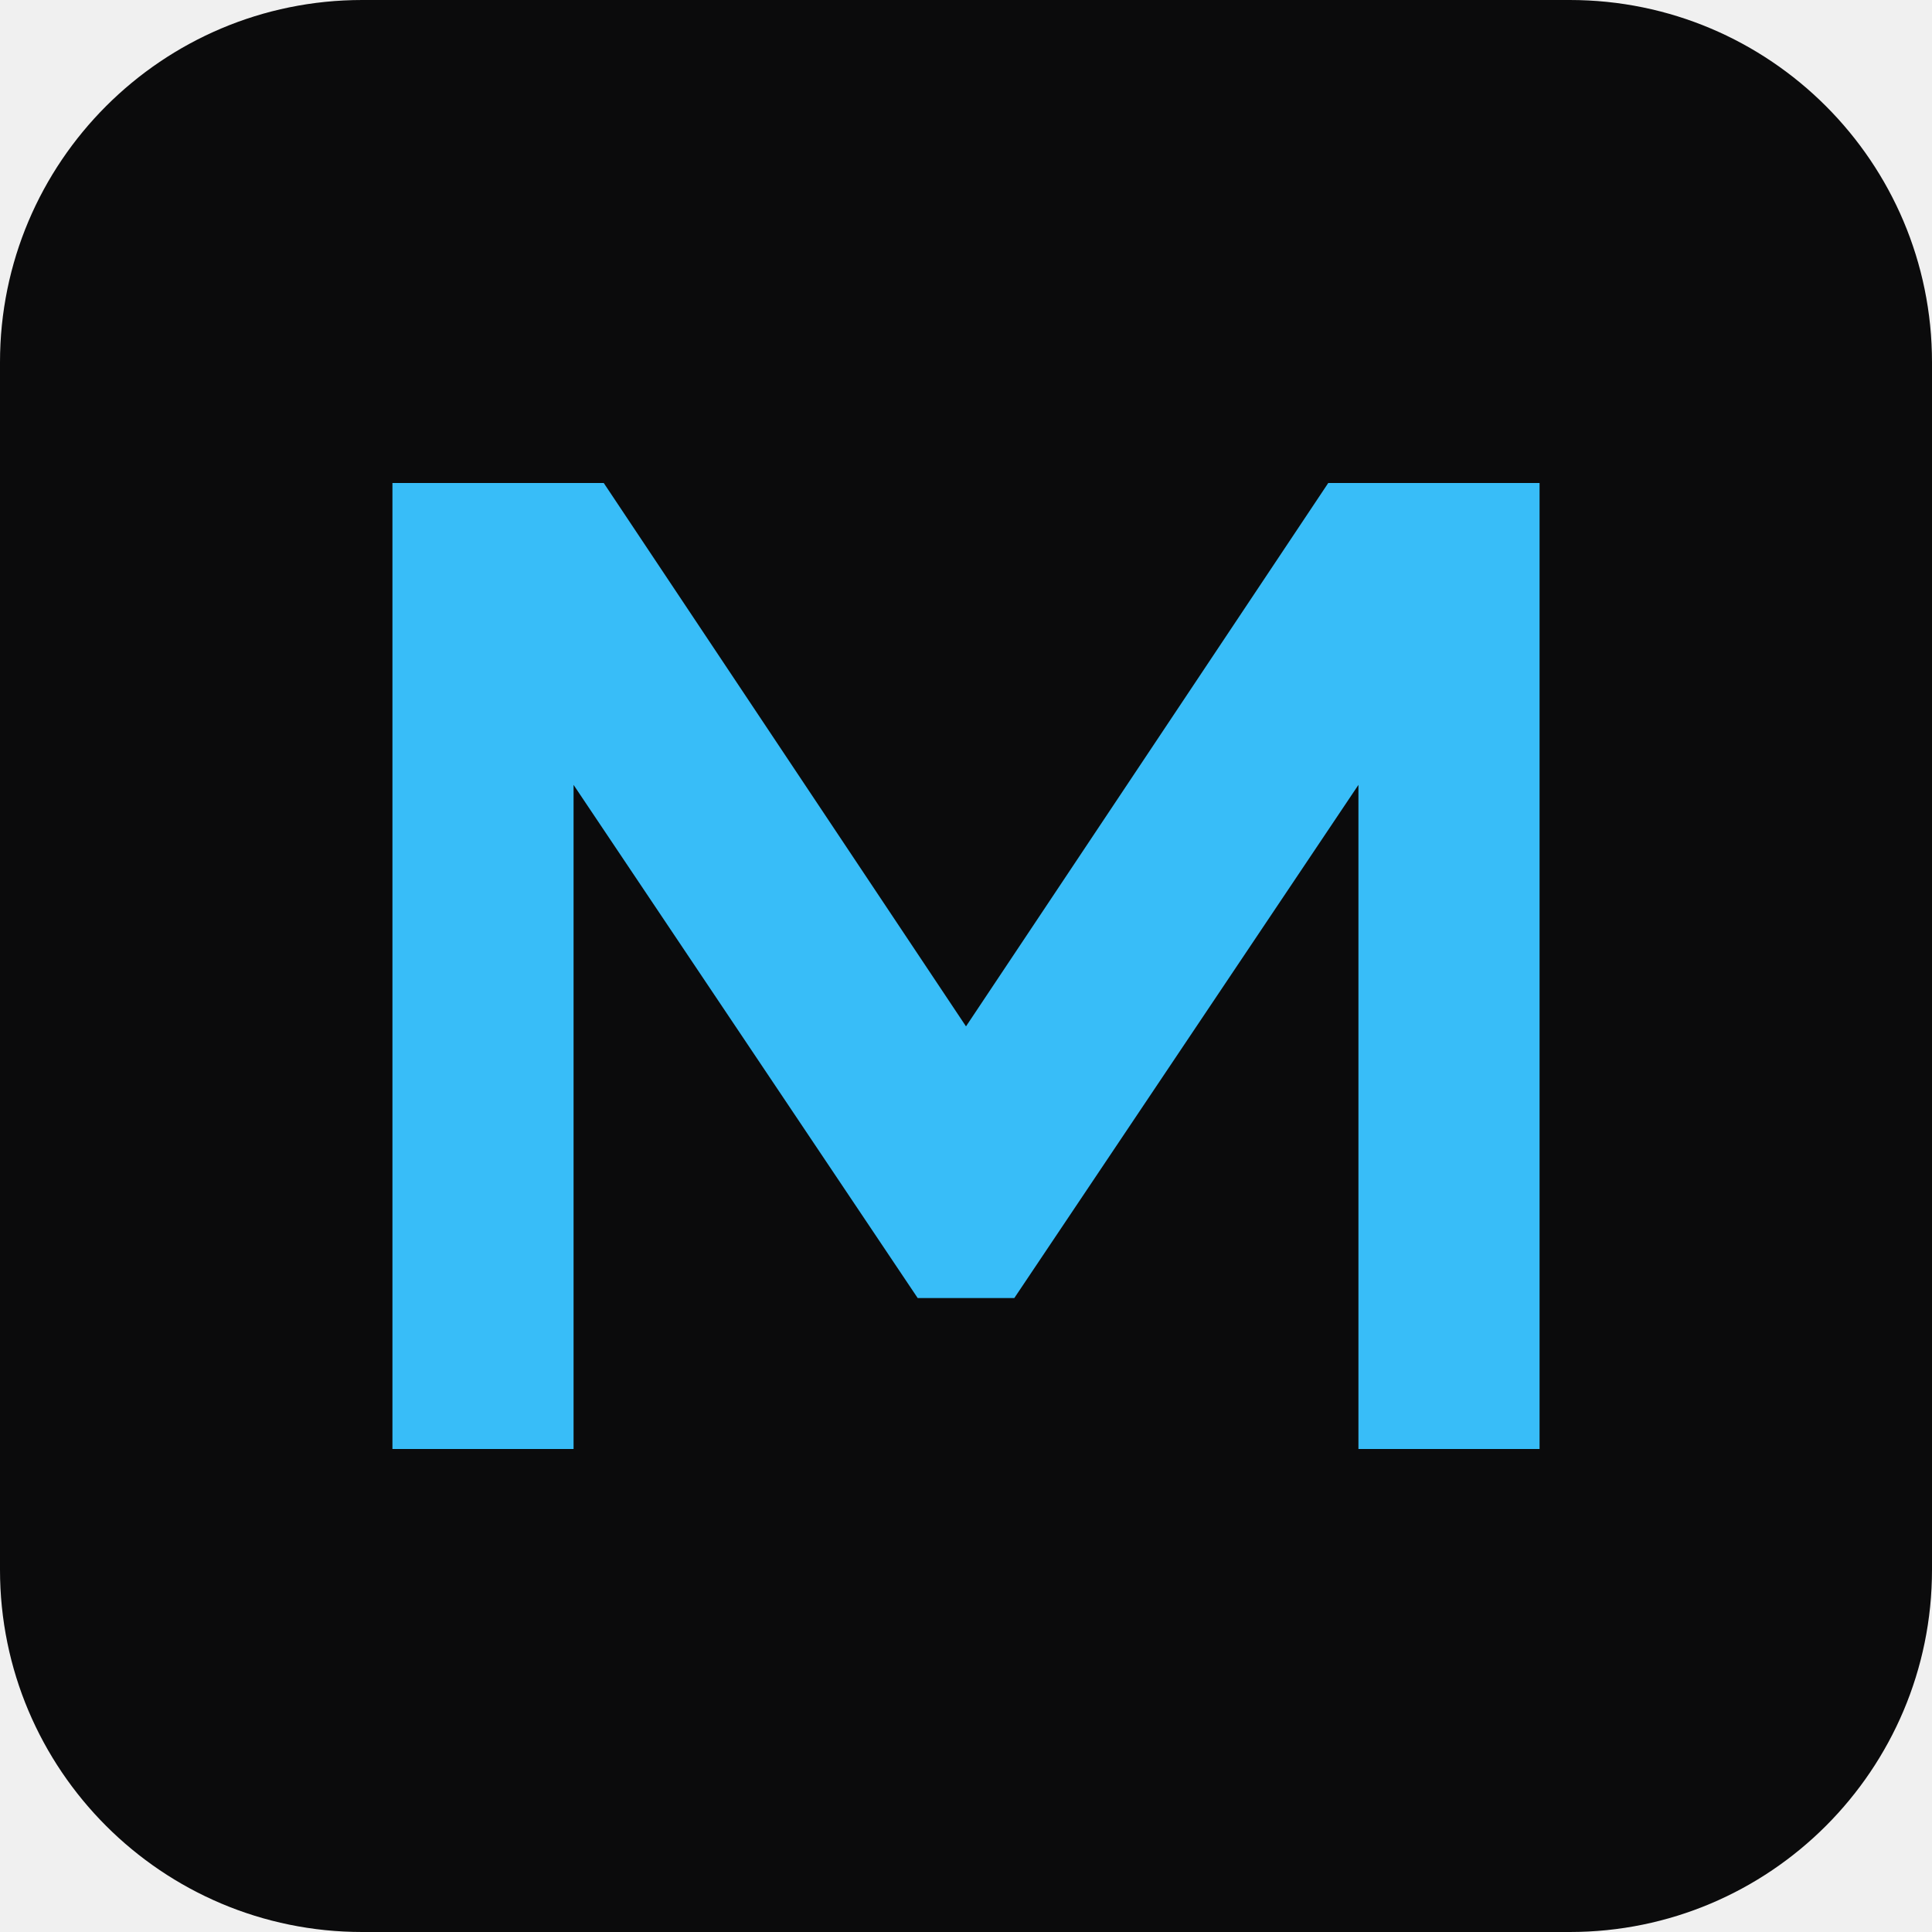
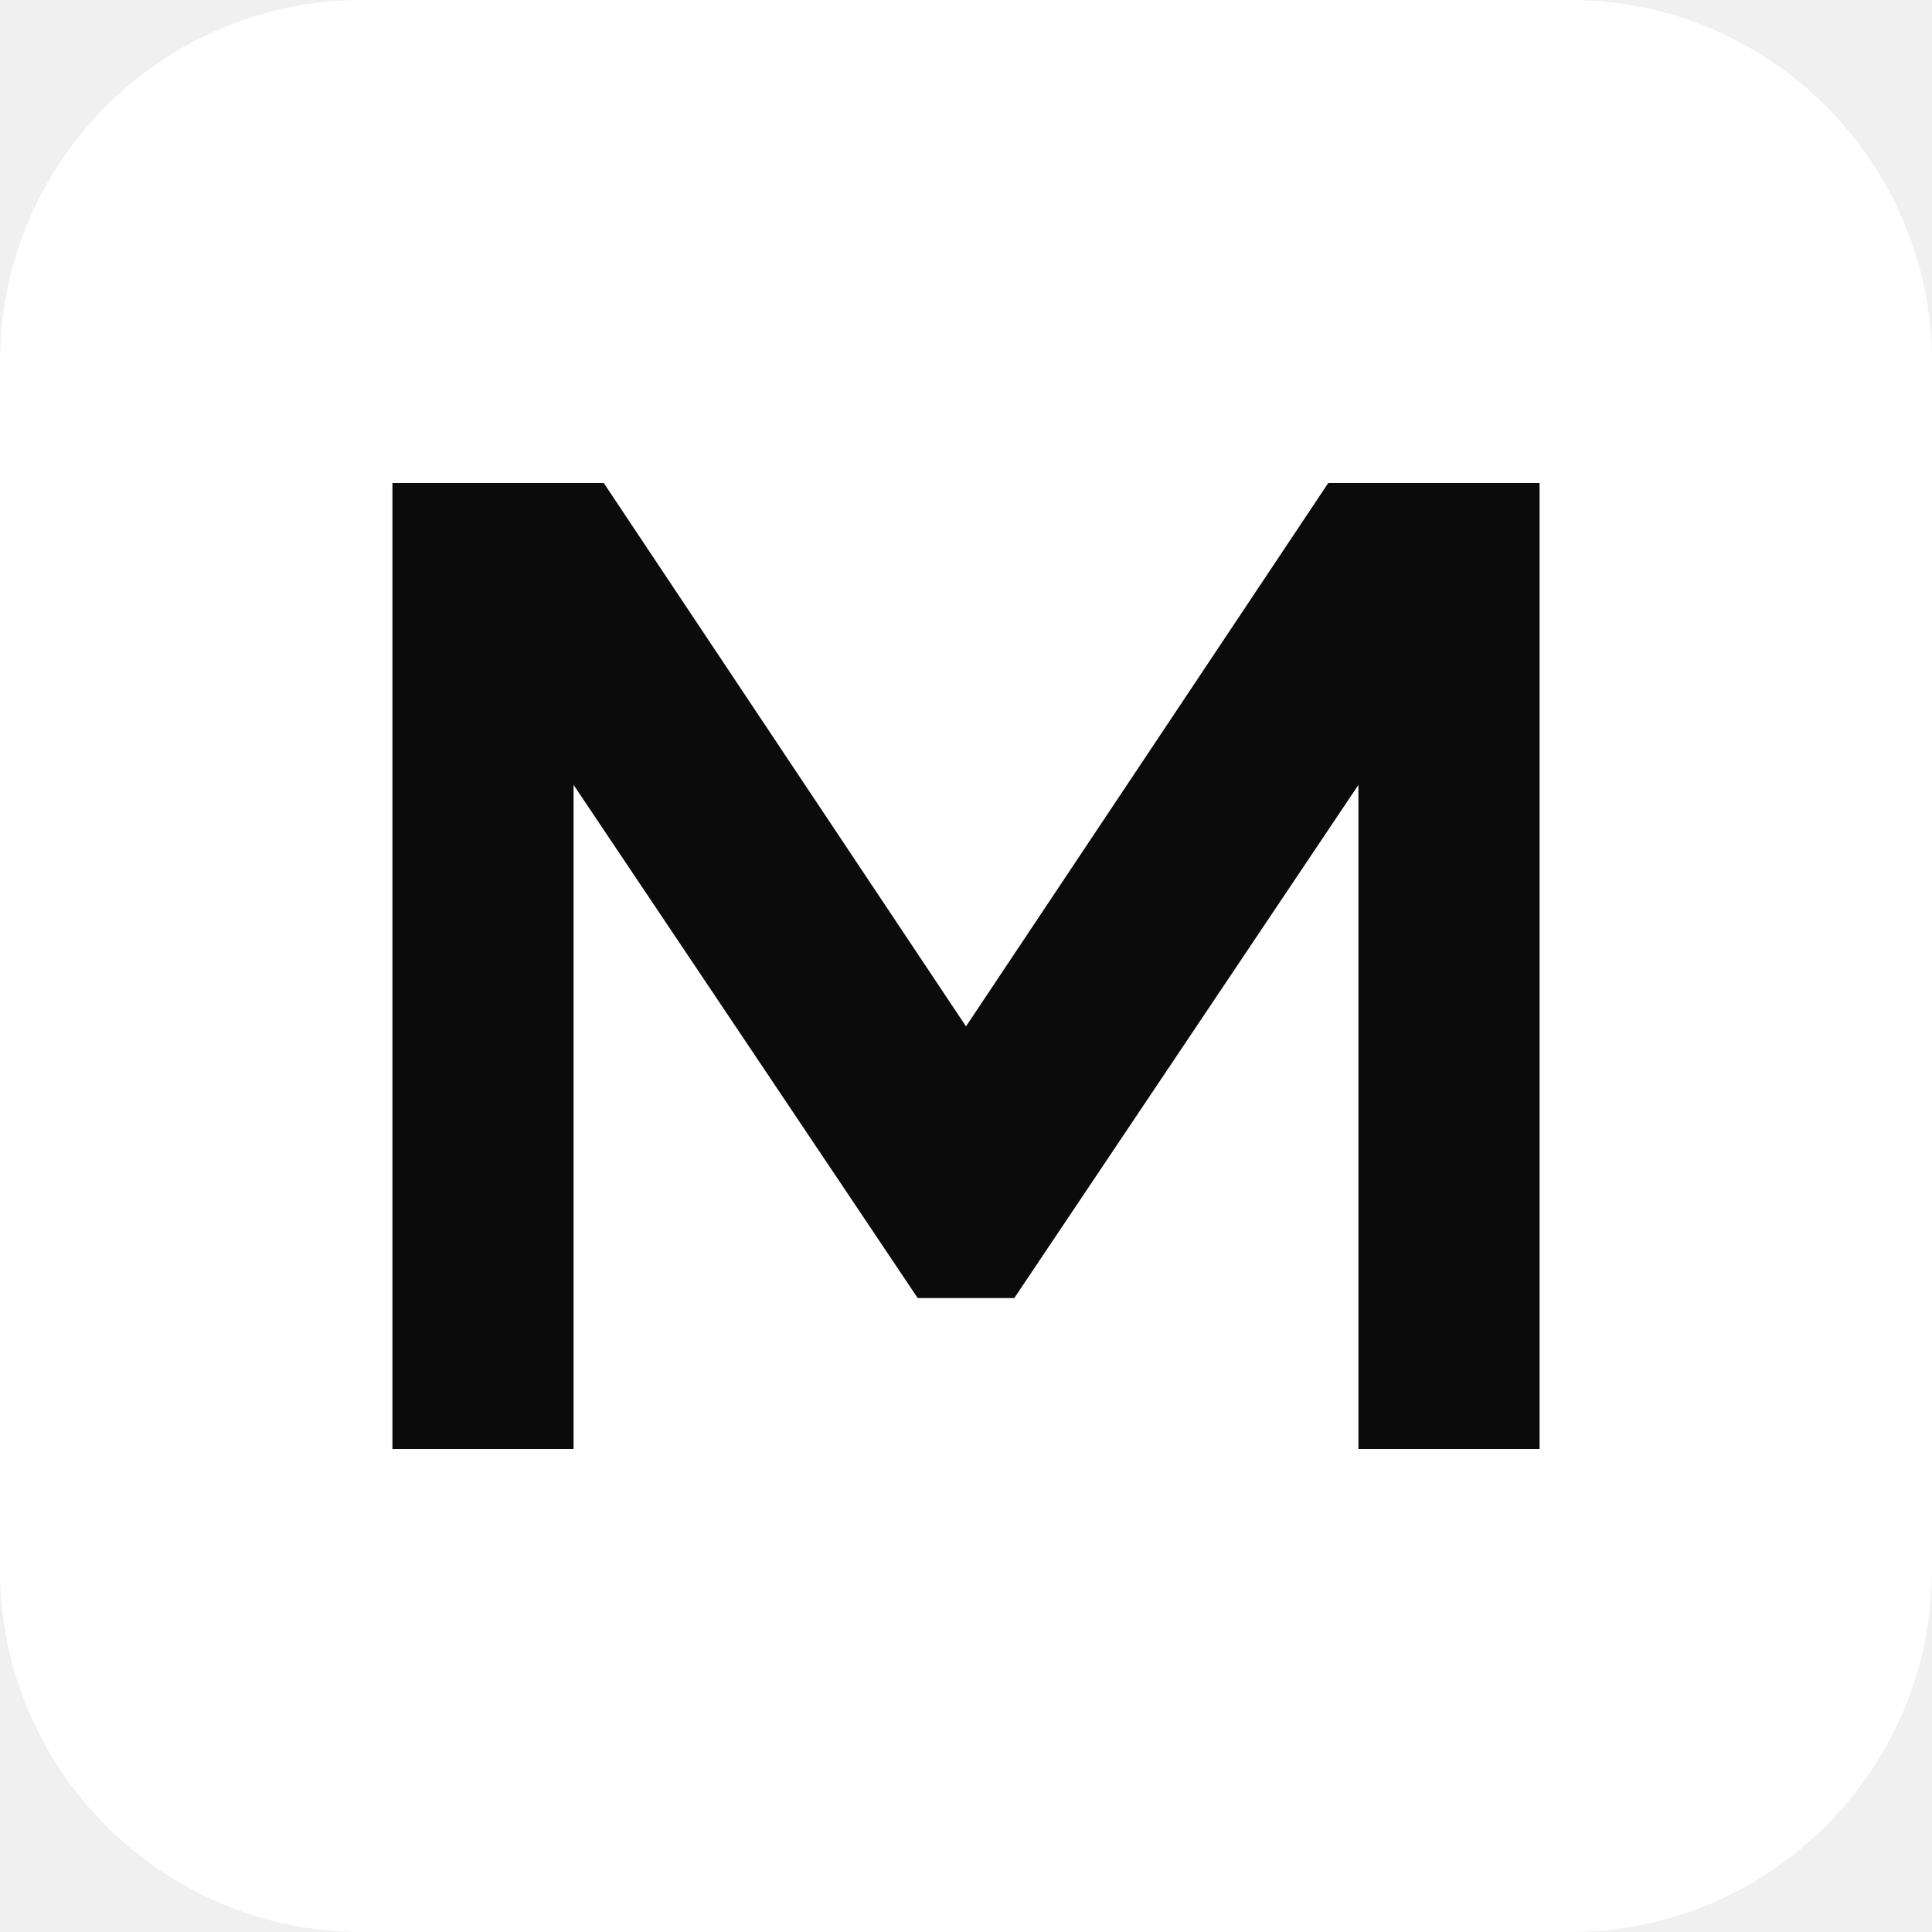
<svg xmlns="http://www.w3.org/2000/svg" viewBox="0 0 32 32">
-   <rect width="32" height="32" rx="6" fill="#0b0b0c" />
-   <path d="M6.5 24 V8 H10 L16 17 L22 8 H25.5 V24 H22.5 V13 L16.8 21.5 H15.2 L9.5 13 V24 Z" fill="#38bdf8" />
+   <rect width="32" height="32" rx="6" fill="#ffffff" />
+   <path d="M6.5 24 V8 H10 L16 17 L22 8 H25.5 V24 H22.5 V13 L16.8 21.5 H15.2 L9.5 13 V24 Z" fill="#0b0b0c" />
</svg>
